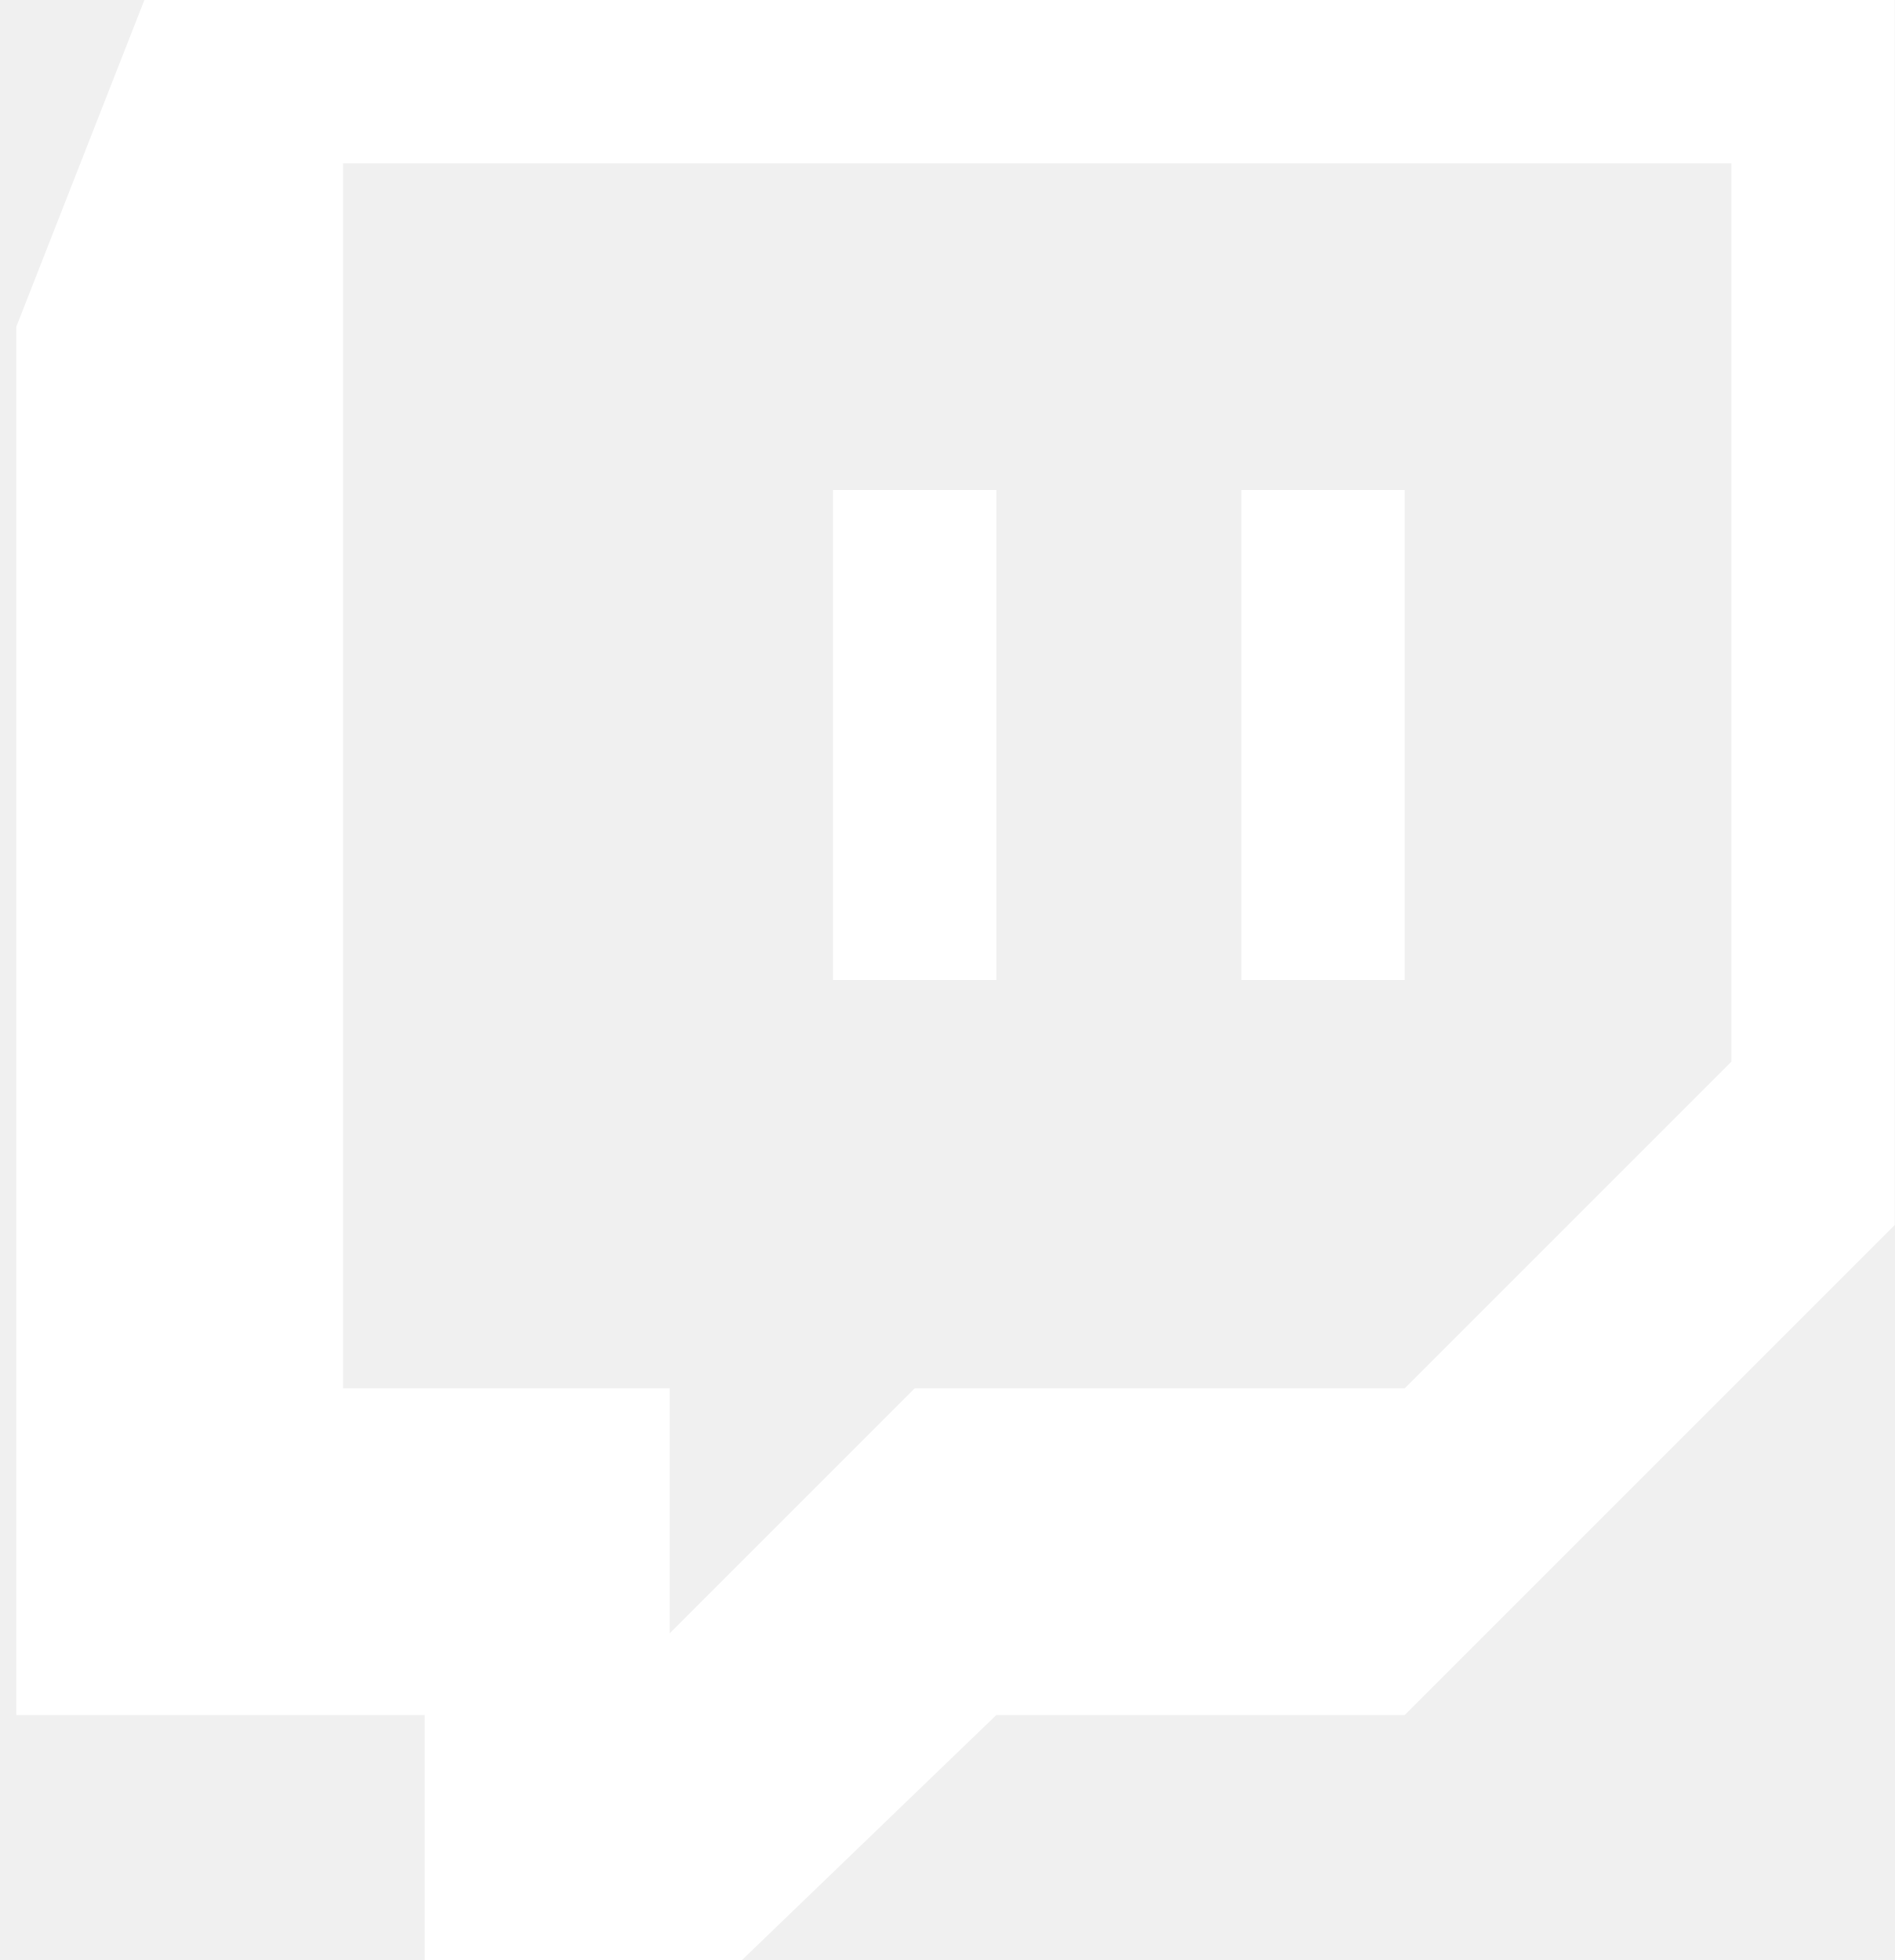
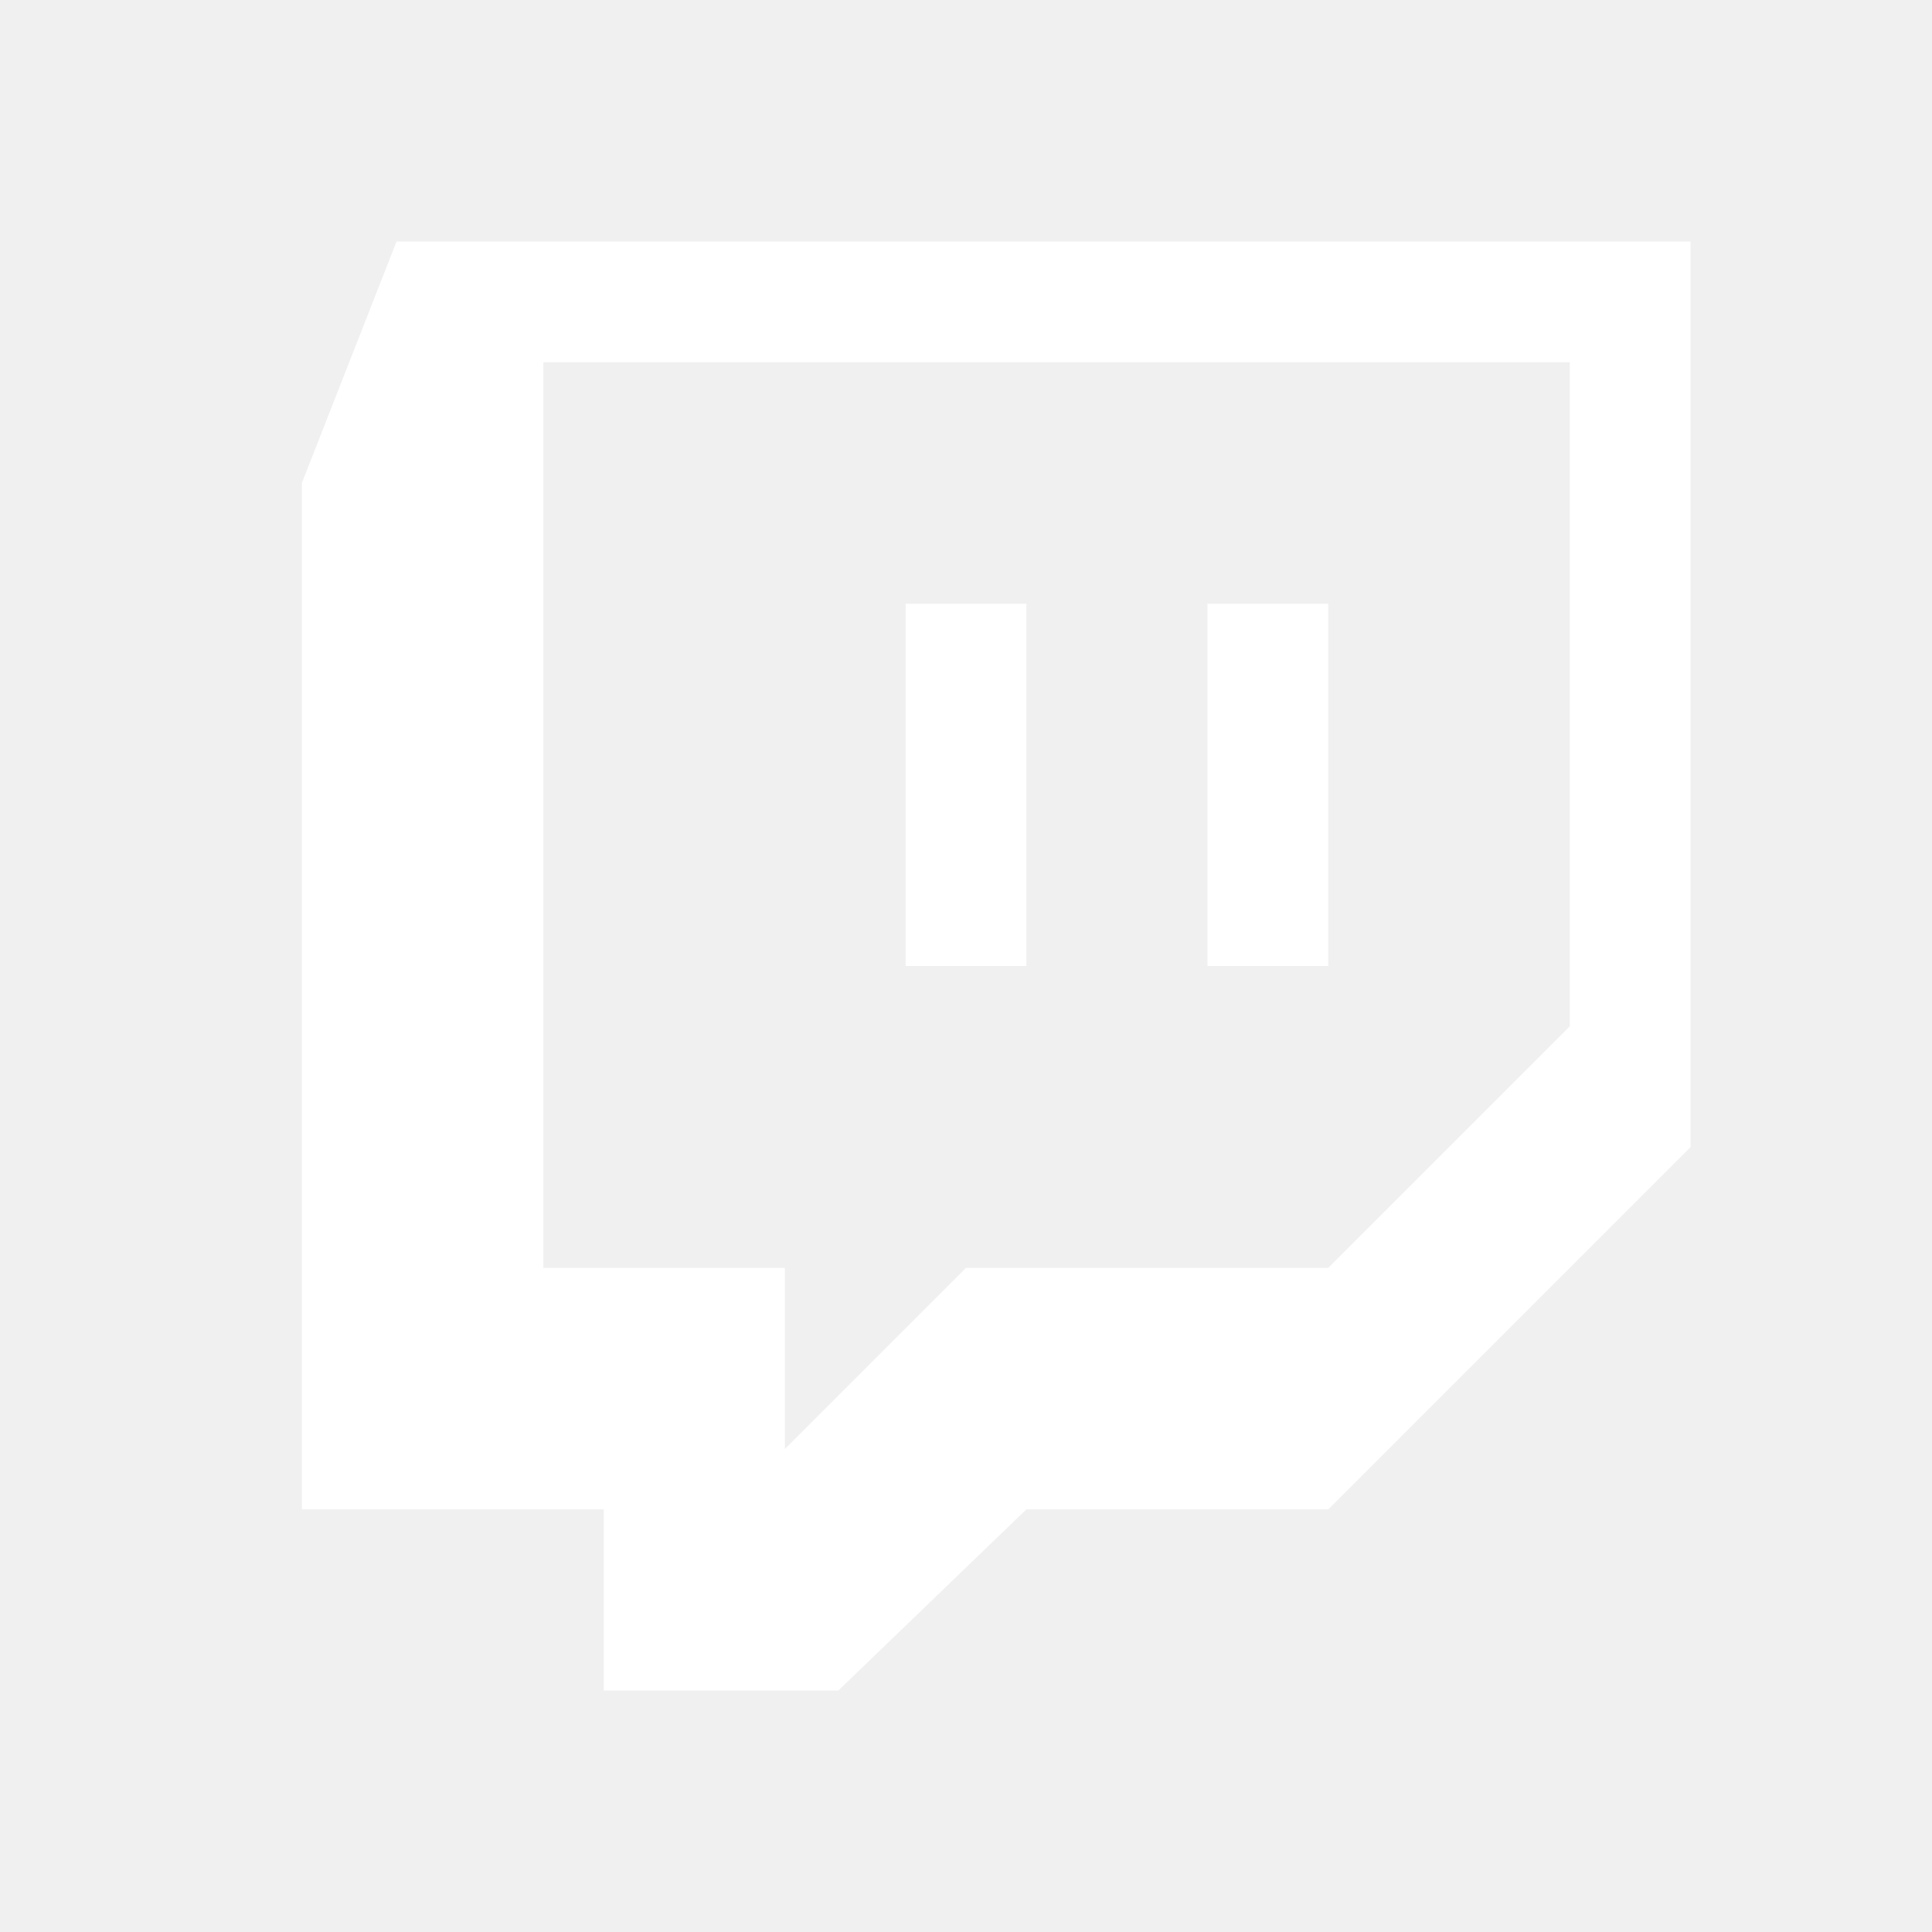
- <svg xmlns="http://www.w3.org/2000/svg" width="87" height="90" viewBox="0 0 87 90" fill="none">
-   <path d="M64.5 22.5H57V45H64.5V22.5Z" fill="white" />
-   <path d="M38.25 22.5H45.75V45H38.25V22.5Z" fill="white" />
-   <path fill-rule="evenodd" clip-rule="evenodd" d="M0.75 15L6.63 0H87V56.25L64.5 78.75H45.75L34.072 90H19.5V78.75H0.75V15ZM64.5 63.75L79.5 48.75V7.5H15.75V63.75H30.75V75L42 63.75H64.5Z" fill="white" />
+ <svg xmlns="http://www.w3.org/2000/svg" width="120" height="120" viewBox="0 0 120 120" fill="none">
+   <path d="M82.5 37.5H75V60H82.5V37.5Z" fill="white" />
+   <path d="M56.25 37.5H63.75V60H56.25V37.5Z" fill="white" />
+   <path fill-rule="evenodd" clip-rule="evenodd" d="M18.75 30L24.63 15H105V71.25L82.5 93.75H63.75L52.072 105H37.5V93.75H18.75V30ZM82.5 78.75L97.5 63.75V22.5H33.75V78.75H48.75V90L60 78.75H82.5Z" fill="white" />
</svg>
